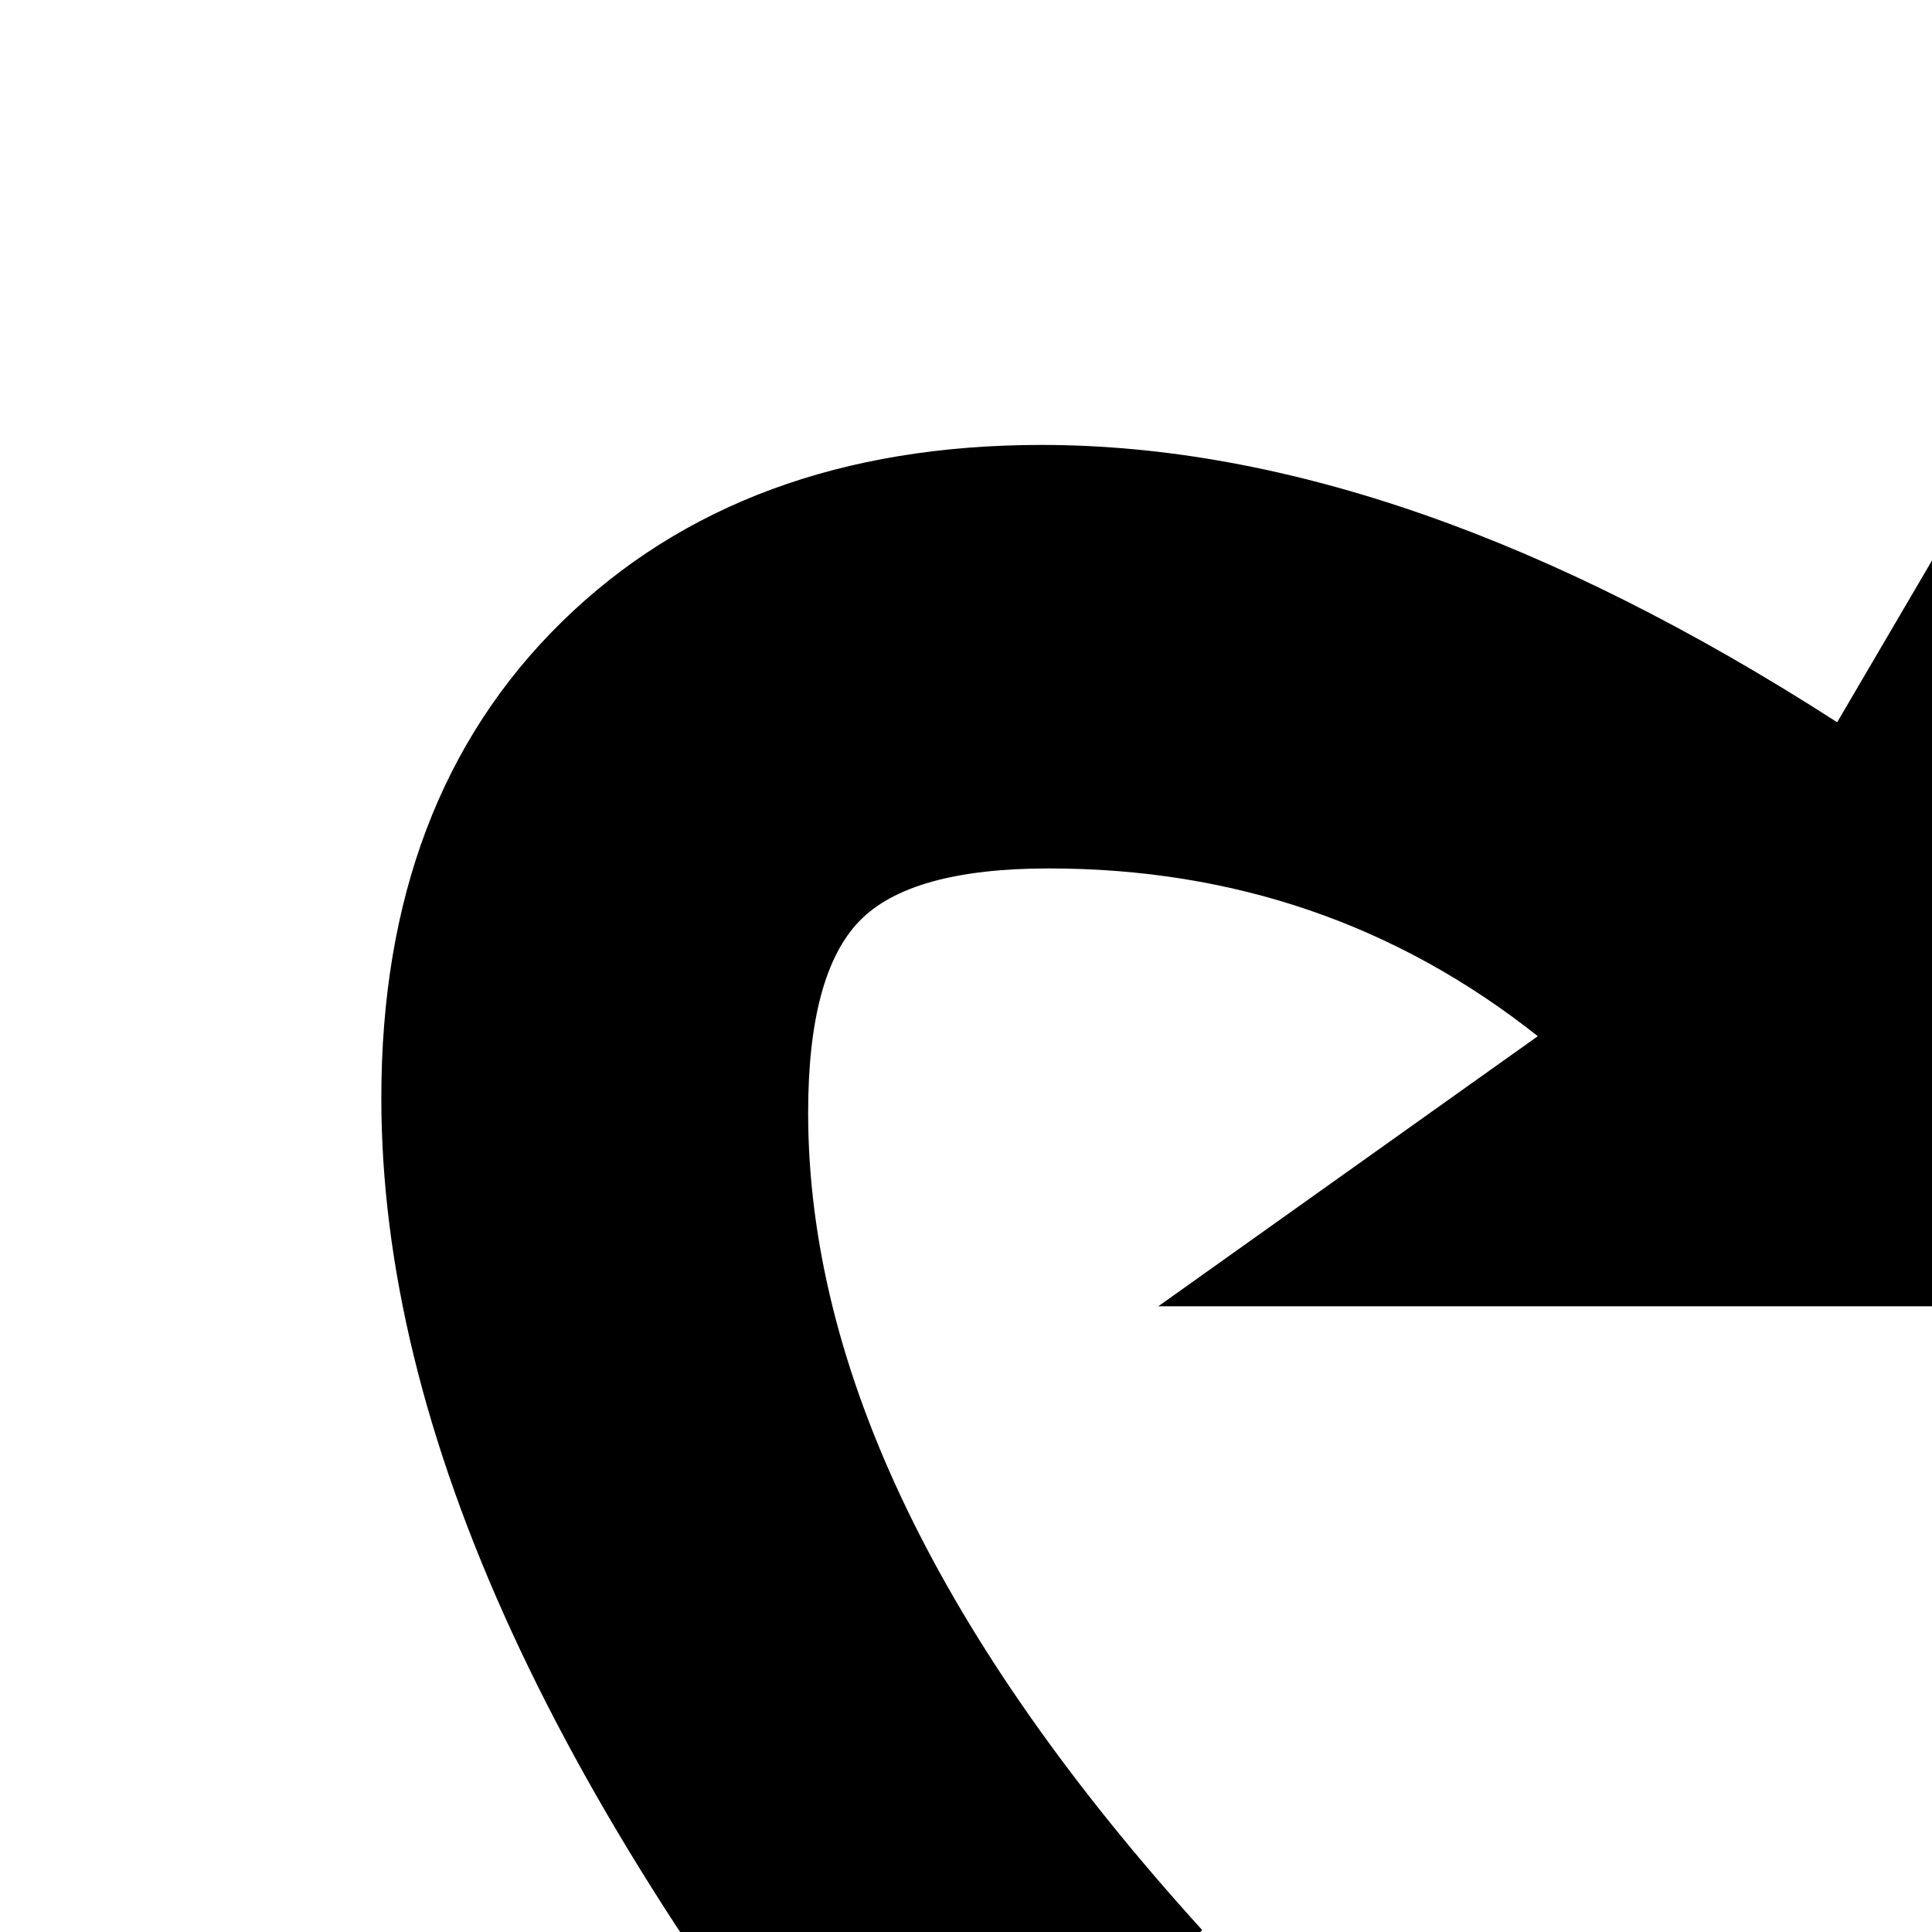
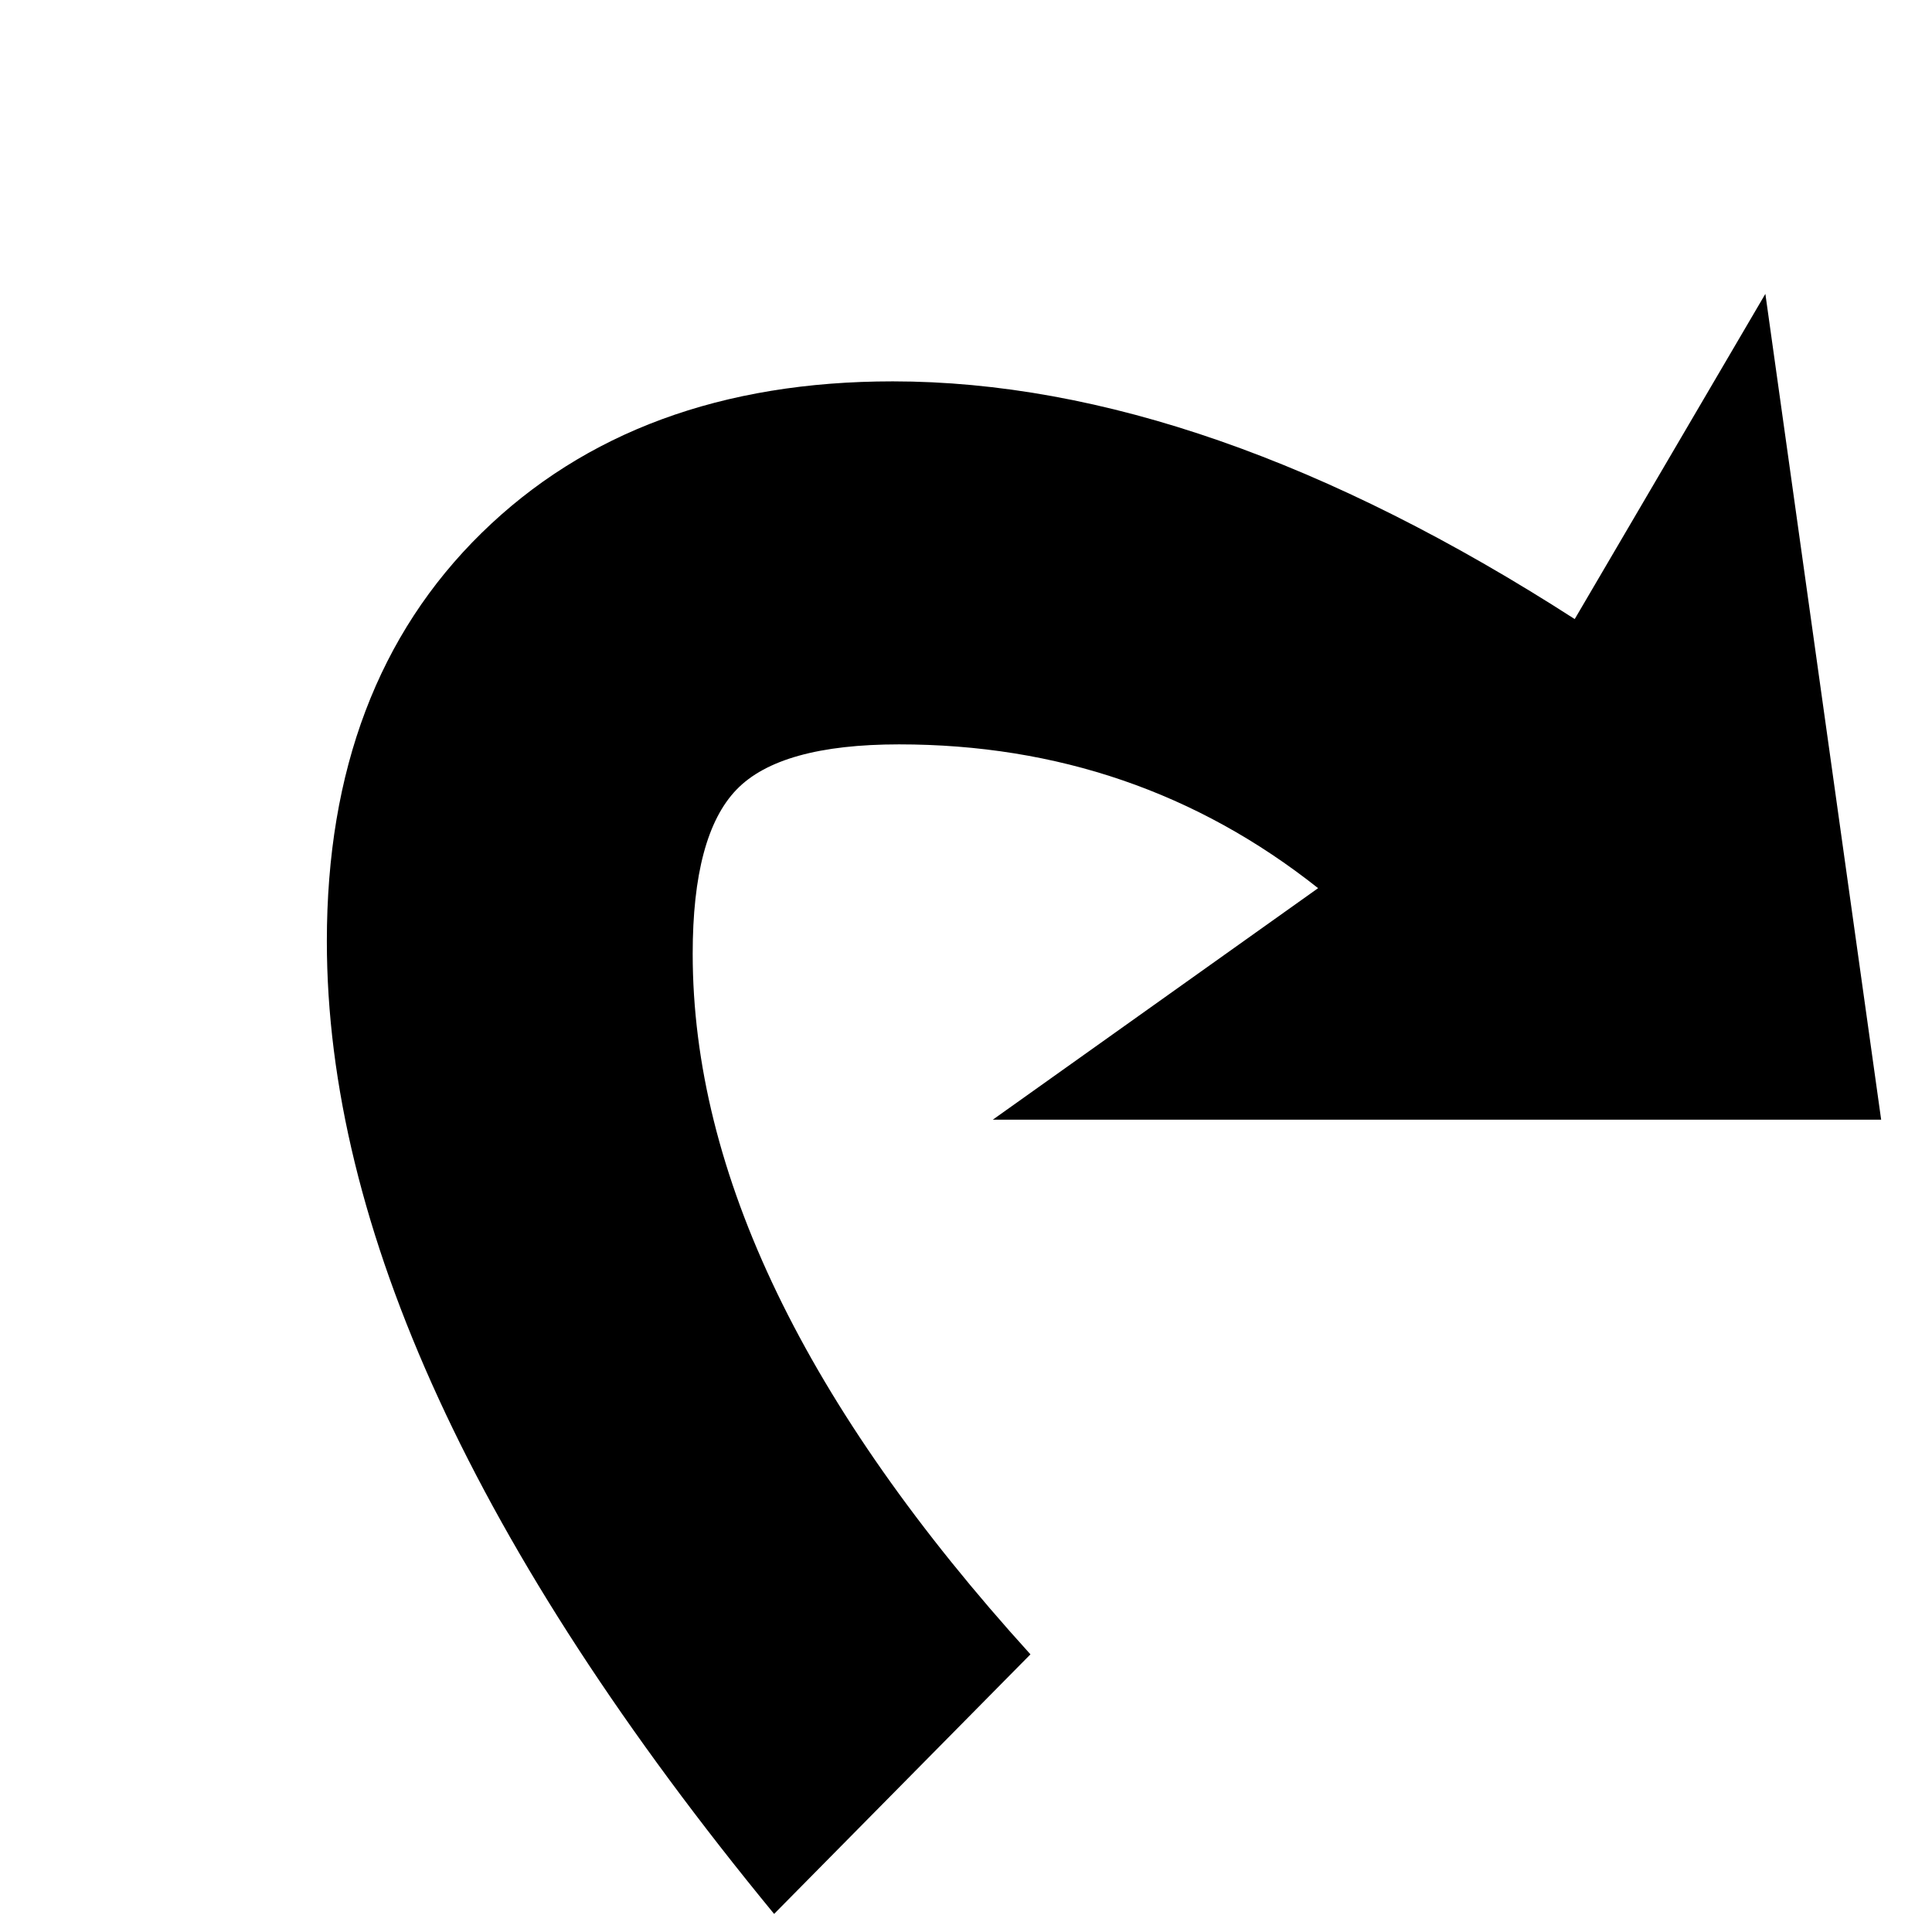
- <svg xmlns="http://www.w3.org/2000/svg" width="100%" height="100%" viewBox="0 0 24 24">
+ <svg xmlns="http://www.w3.org/2000/svg" viewBox="0 0 28 28">
  <path fill="currentColor" d="M27.263 16.227H14.389l4.714-3.355q-2.629-2.084-6.073-2.084-1.724 0-2.356.656-.635.658-.635 2.379 0 4.76 4.895 10.153l-3.715 3.762q-6.483-7.886-6.482-14.097-.001-3.717 2.242-5.916c1.495-1.465 3.485-2.198 5.96-2.198q4.533.001 9.883 3.445l2.763-4.713 1.678 11.967z" />
</svg>
